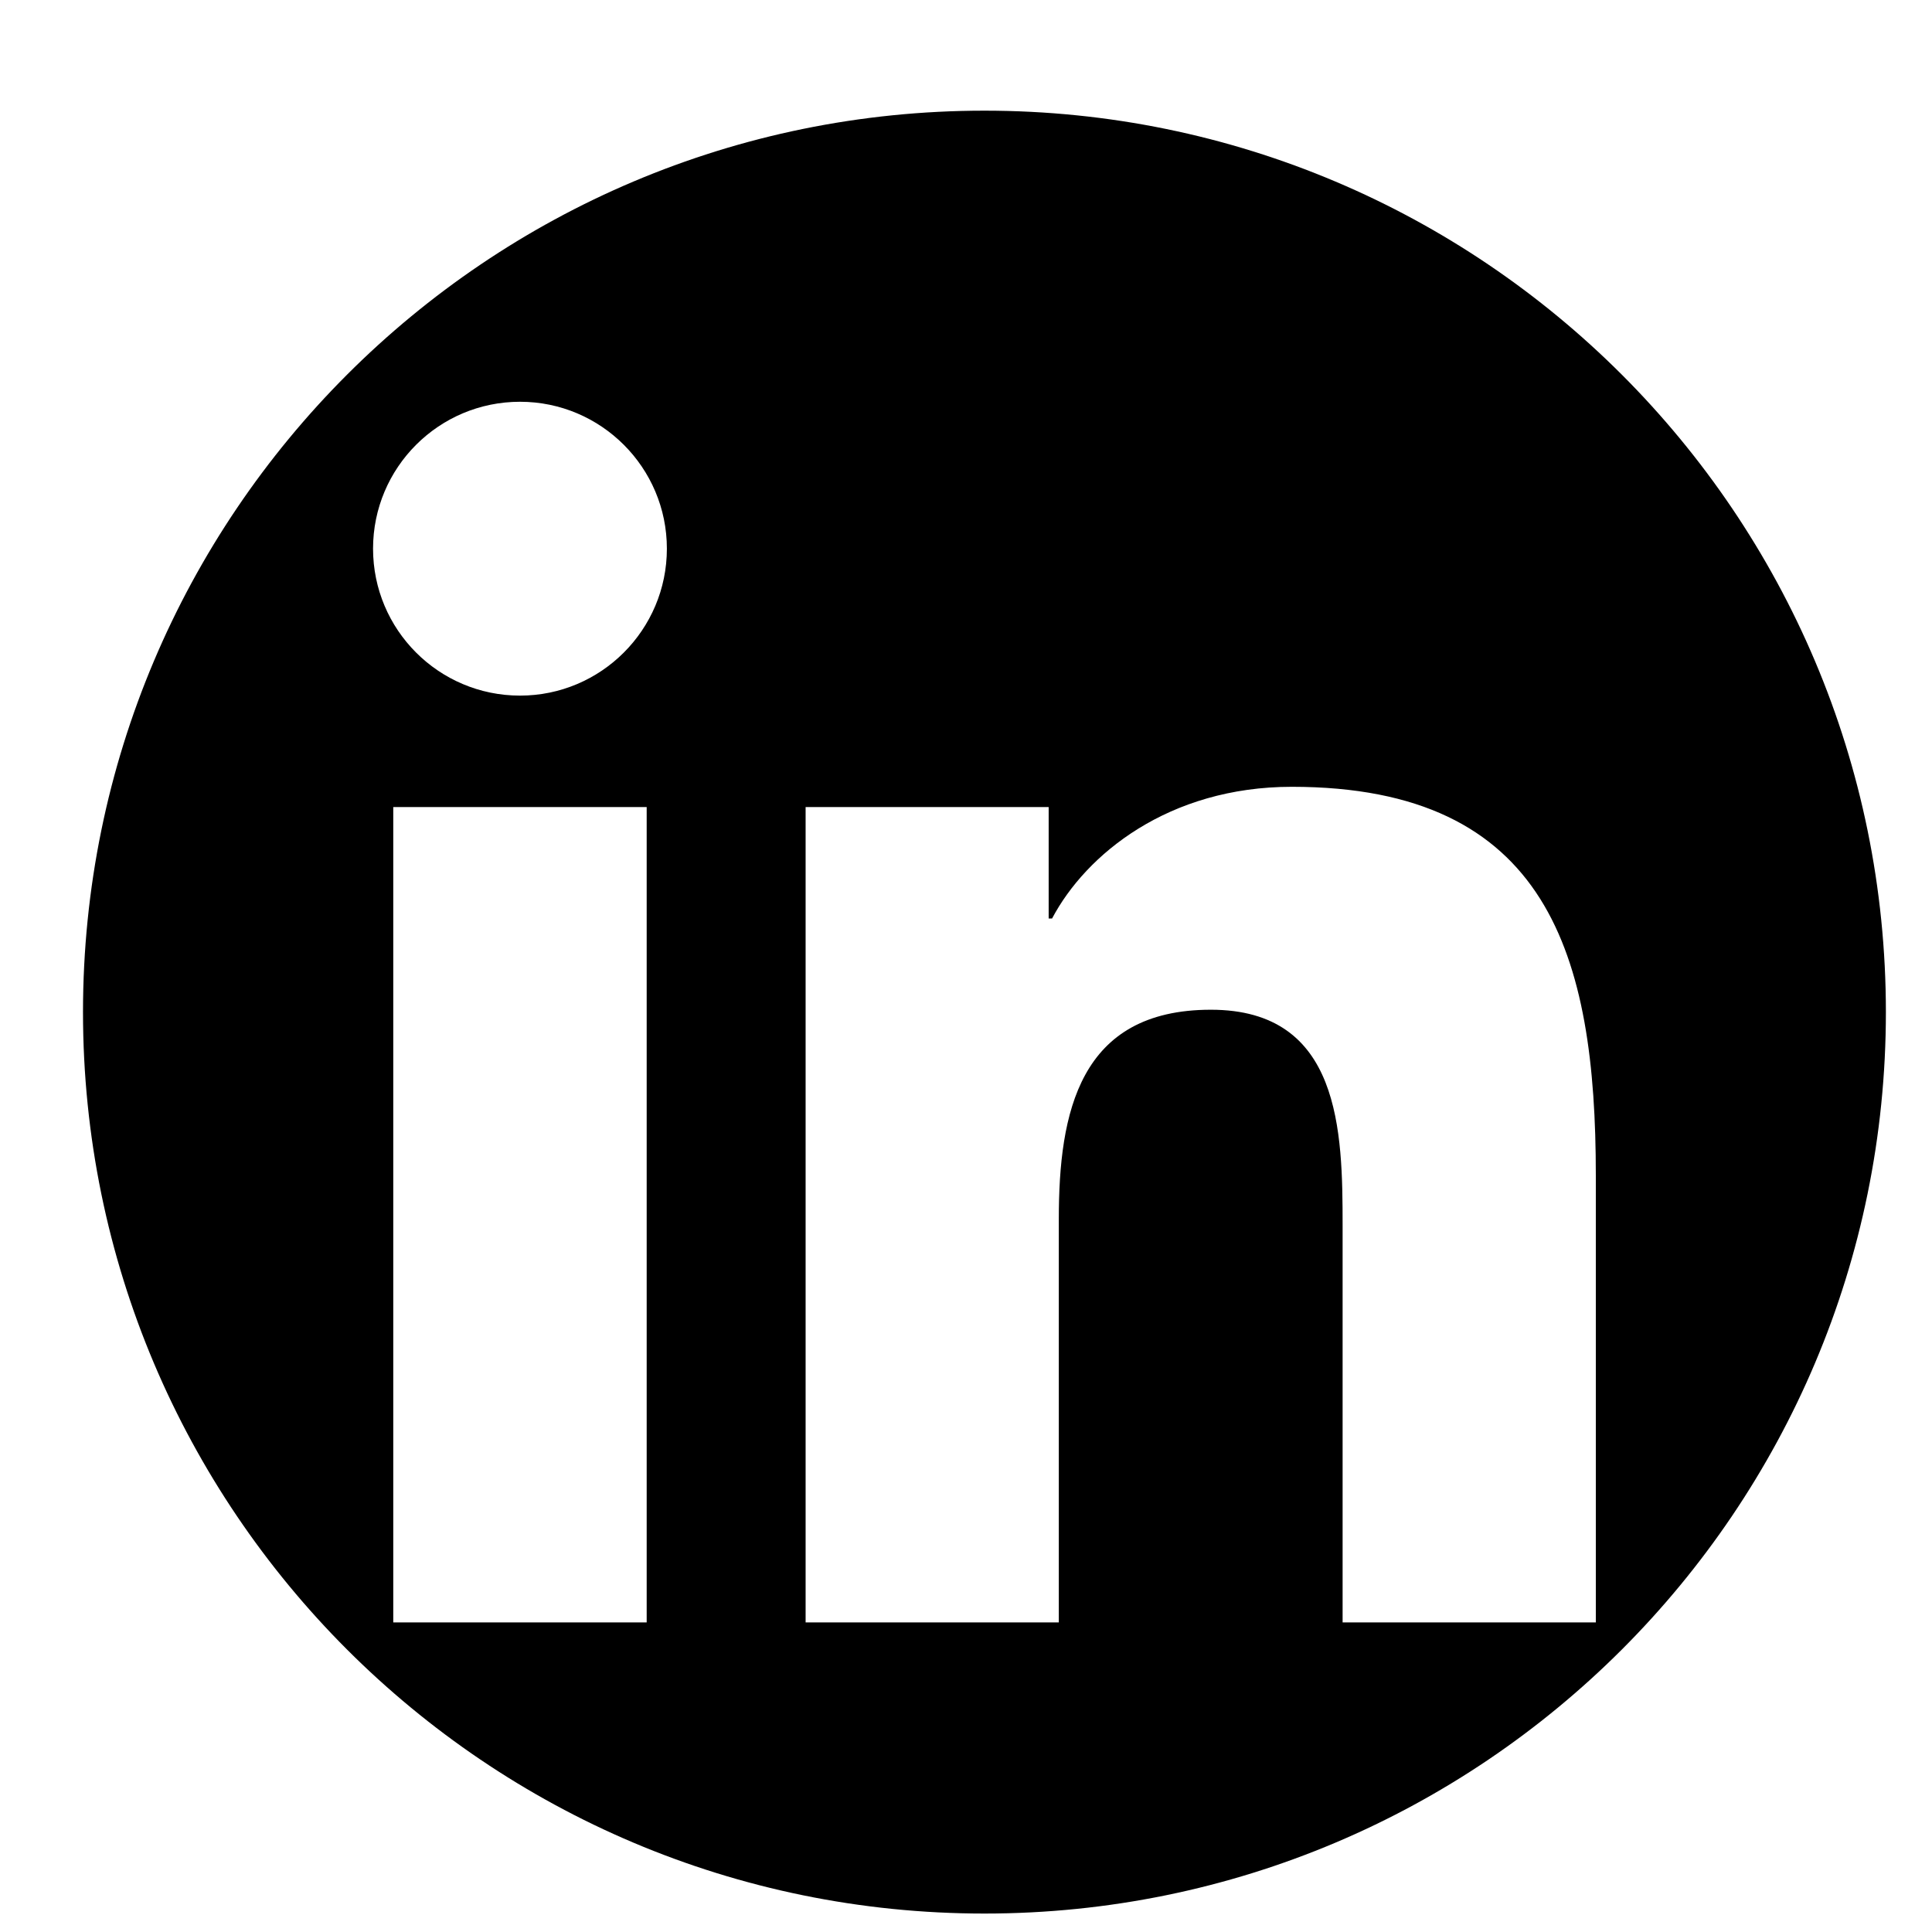
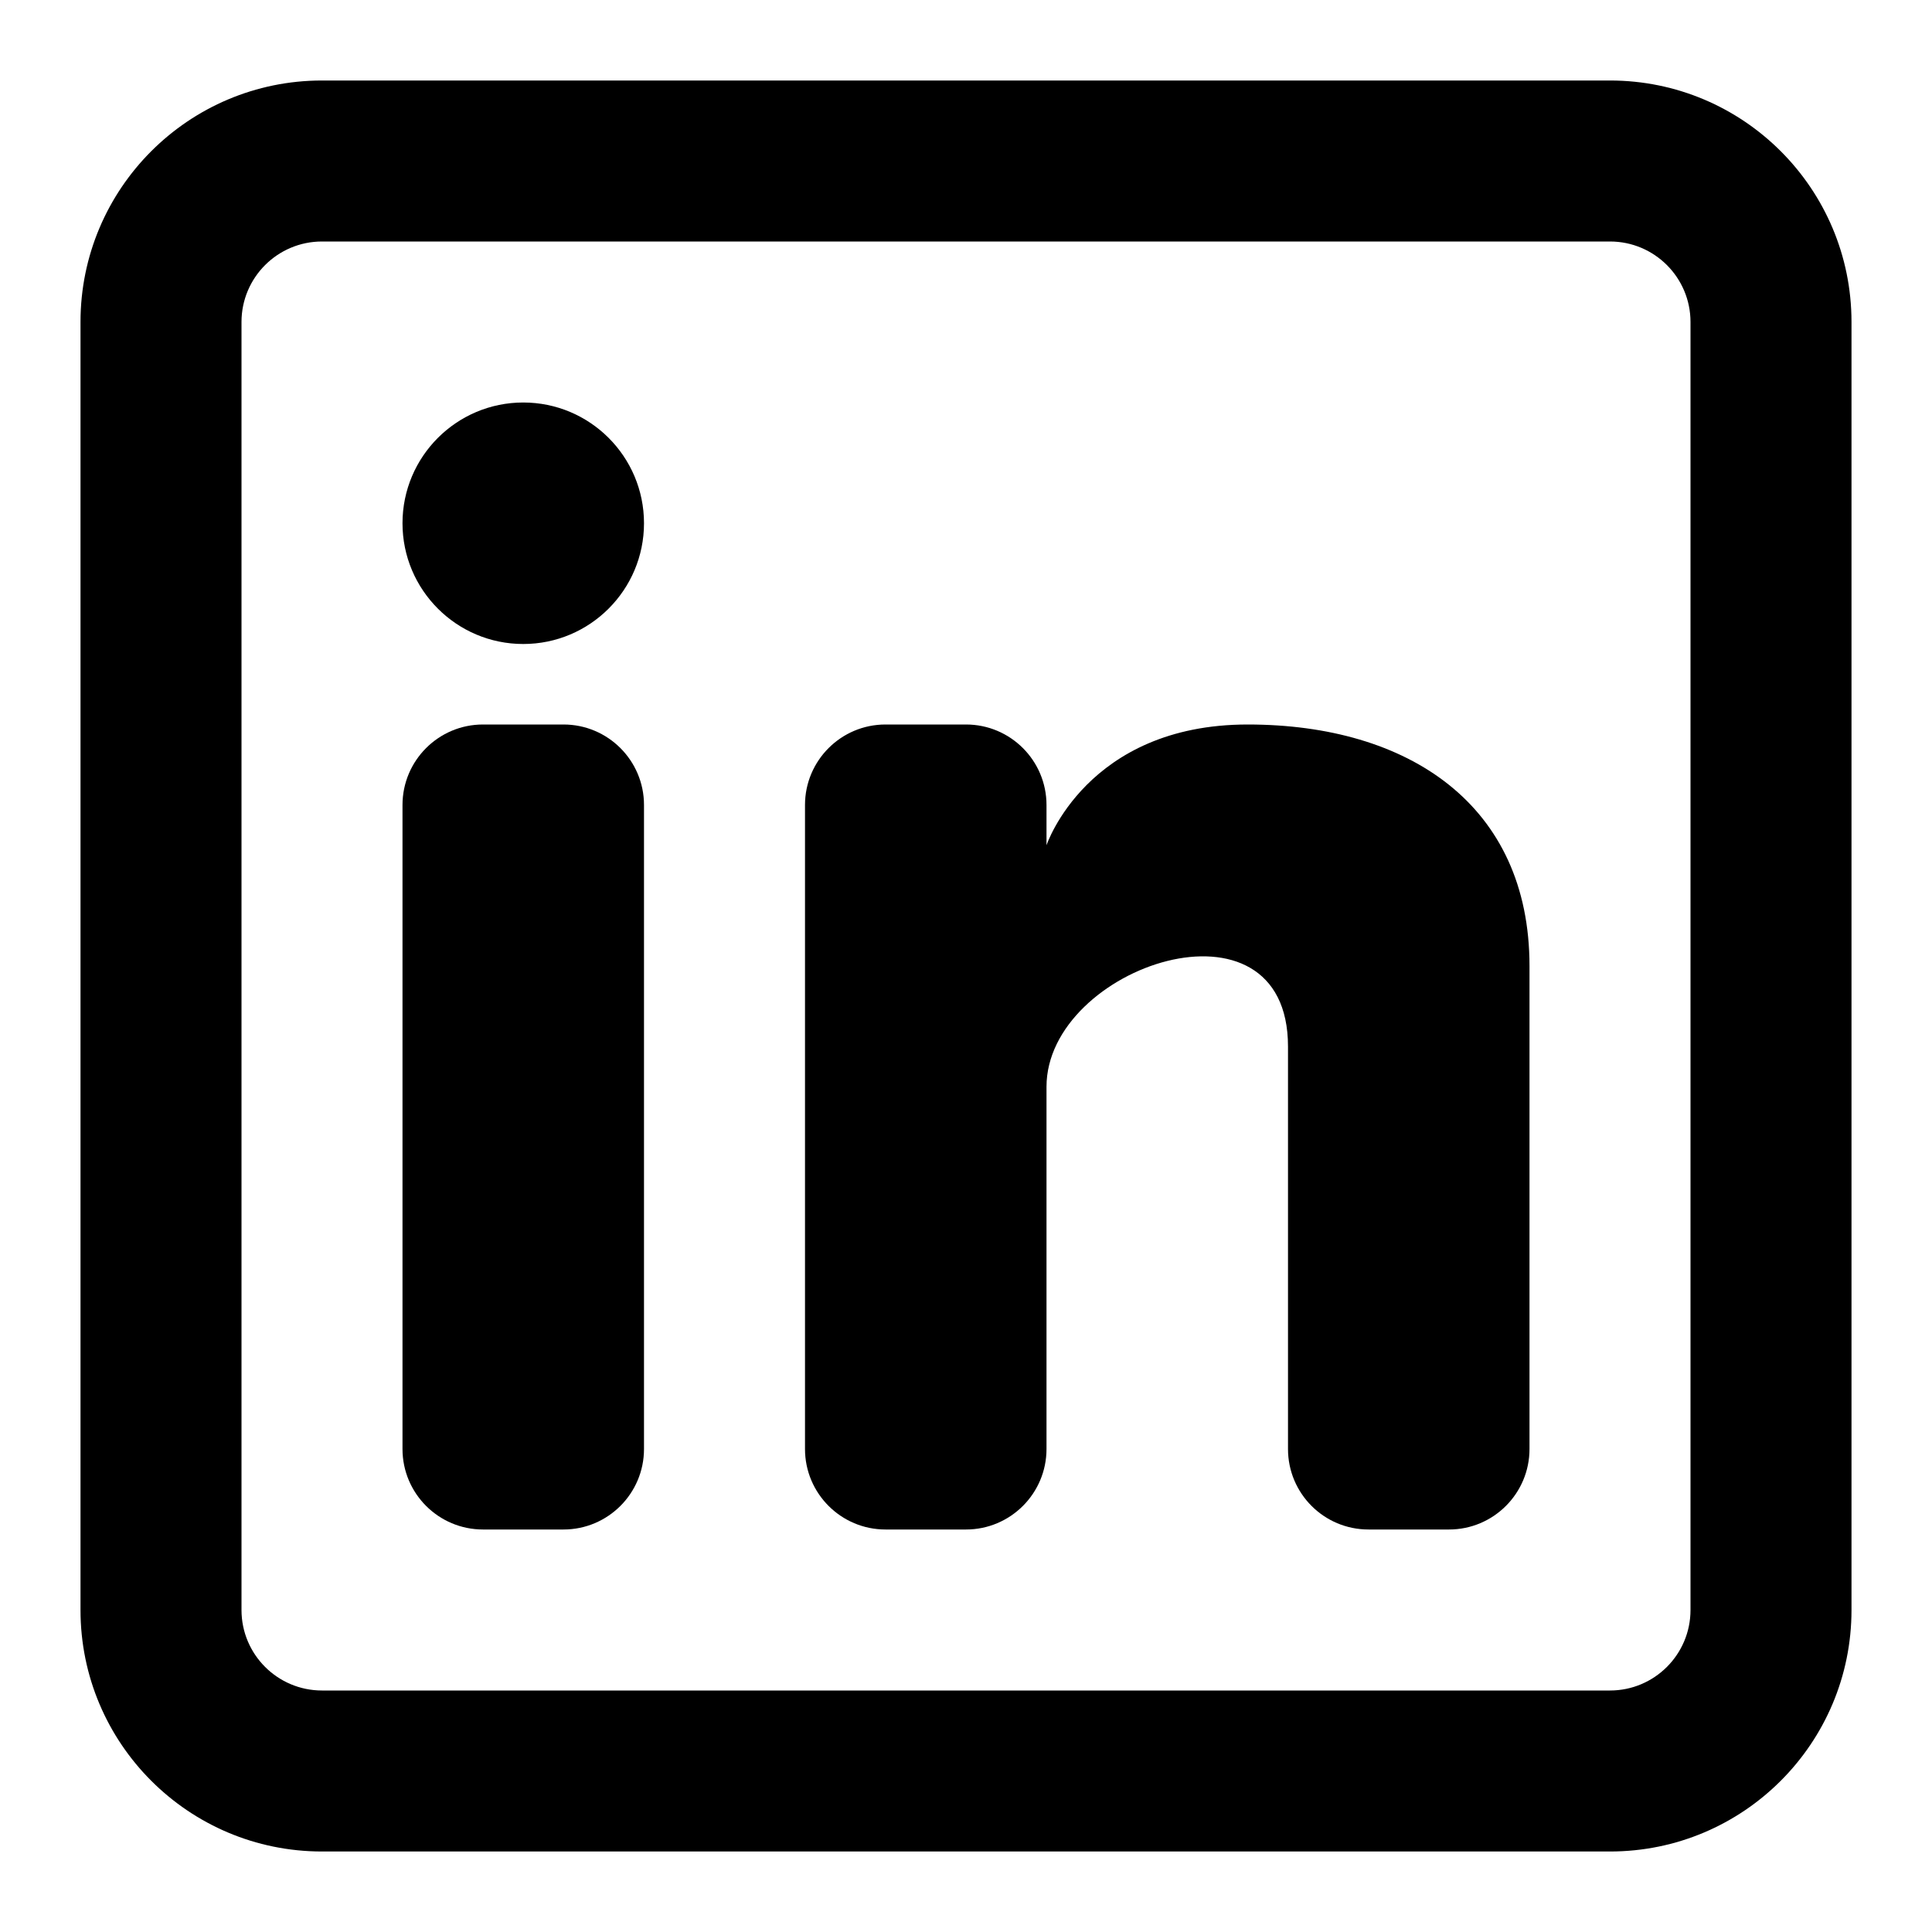
- <svg xmlns="http://www.w3.org/2000/svg" fill="#000000" version="1.1" id="Capa_1" width="24" height="24" viewBox="-2 -6 99.75 104.75">
-   <g>
-     <path d="M48.875,0C21.882,0,0,21.882,0,48.875S21.882,97.75,48.875,97.75S97.75,75.868,97.75,48.875S75.868,0,48.875,0z                  M30.562,81.966h-13.74V37.758h13.74V81.966z M23.695,31.715c-4.404,0-7.969-3.57-7.969-7.968c0.001-4.394,3.565-7.964,7.969-7.964                 c4.392,0,7.962,3.57,7.962,7.964C31.657,28.146,28.086,31.715,23.695,31.715z M82.023,81.966H68.294V60.467                 c0-5.127-0.095-11.721-7.142-11.721c-7.146,0-8.245,5.584-8.245,11.35v21.869H39.179V37.758h13.178v6.041h0.185                 c1.835-3.476,6.315-7.14,13-7.14c13.913,0,16.481,9.156,16.481,21.059V81.966z" />
-   </g>
+ <svg xmlns="http://www.w3.org/2000/svg" width="800px" height="800px" viewBox="0 0 24 24" fill="none">
+   <path d="M6.5 8C7.328 8 8 7.328 8 6.5C8 5.672 7.328 5 6.5 5C5.672 5 5 5.672 5 6.5C5 7.328 5.672 8 6.5 8Z" fill="black" />
+   <path d="M5 10C5 9.448 5.448 9 6 9H7C7.552 9 8 9.448 8 10V18C8 18.552 7.552 19 7 19H6C5.448 19 5 18.552 5 18V10Z" fill="black" />
+   <path d="M11 19H12C12.552 19 13 18.552 13 18V13.5C13 12 16 11 16 13V18C16 18.553 16.448 19 17 19H18C18.552 19 19 18.552 19 18V12C19 10 17.5 9 15.5 9C13.5 9 13 10.5 13 10.5V10C13 9.448 12.552 9 12 9H11C10.448 9 10 9.448 10 10V18C10 18.552 10.448 19 11 19Z" fill="black" />
+   <path fill-rule="evenodd" clip-rule="evenodd" d="M20 1C21.657 1 23 2.343 23 4V20C23 21.657 21.657 23 20 23H4C2.343 23 1 21.657 1 20V4C1 2.343 2.343 1 4 1H20ZM20 3C20.552 3 21 3.448 21 4V20C21 20.552 20.552 21 20 21H4C3.448 21 3 20.552 3 20V4C3 3.448 3.448 3 4 3H20Z" fill="black" />
</svg>
